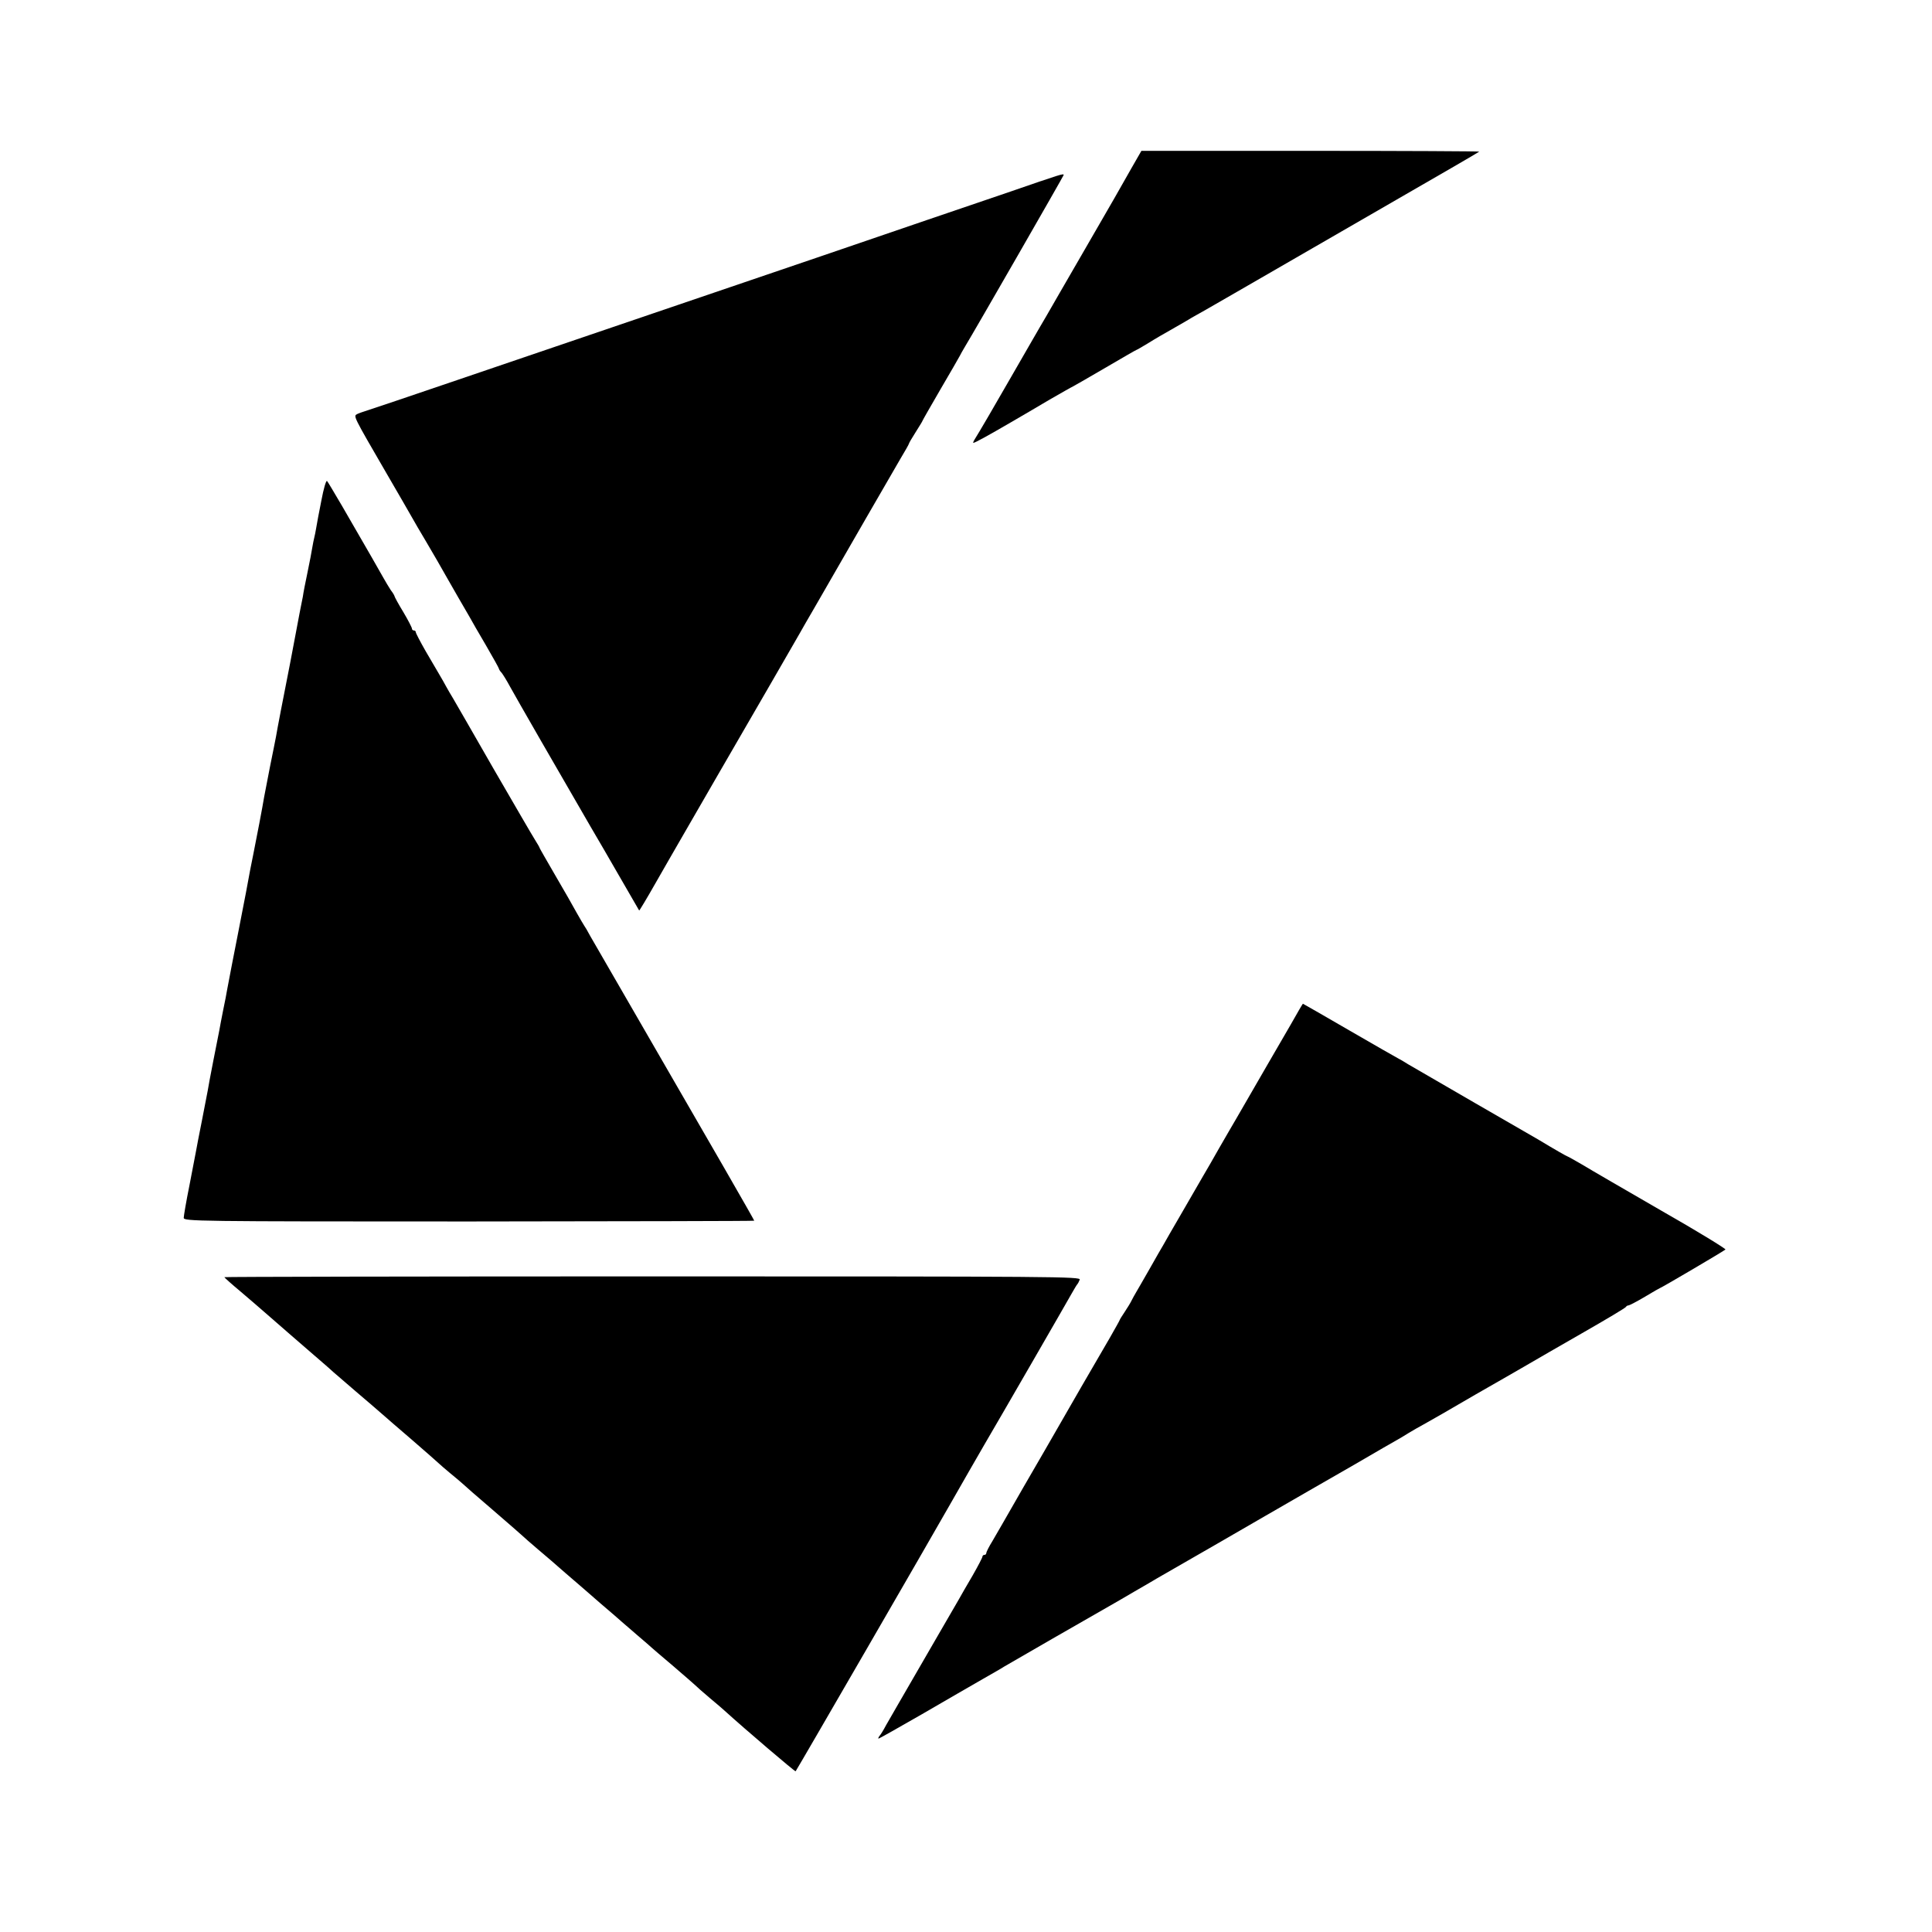
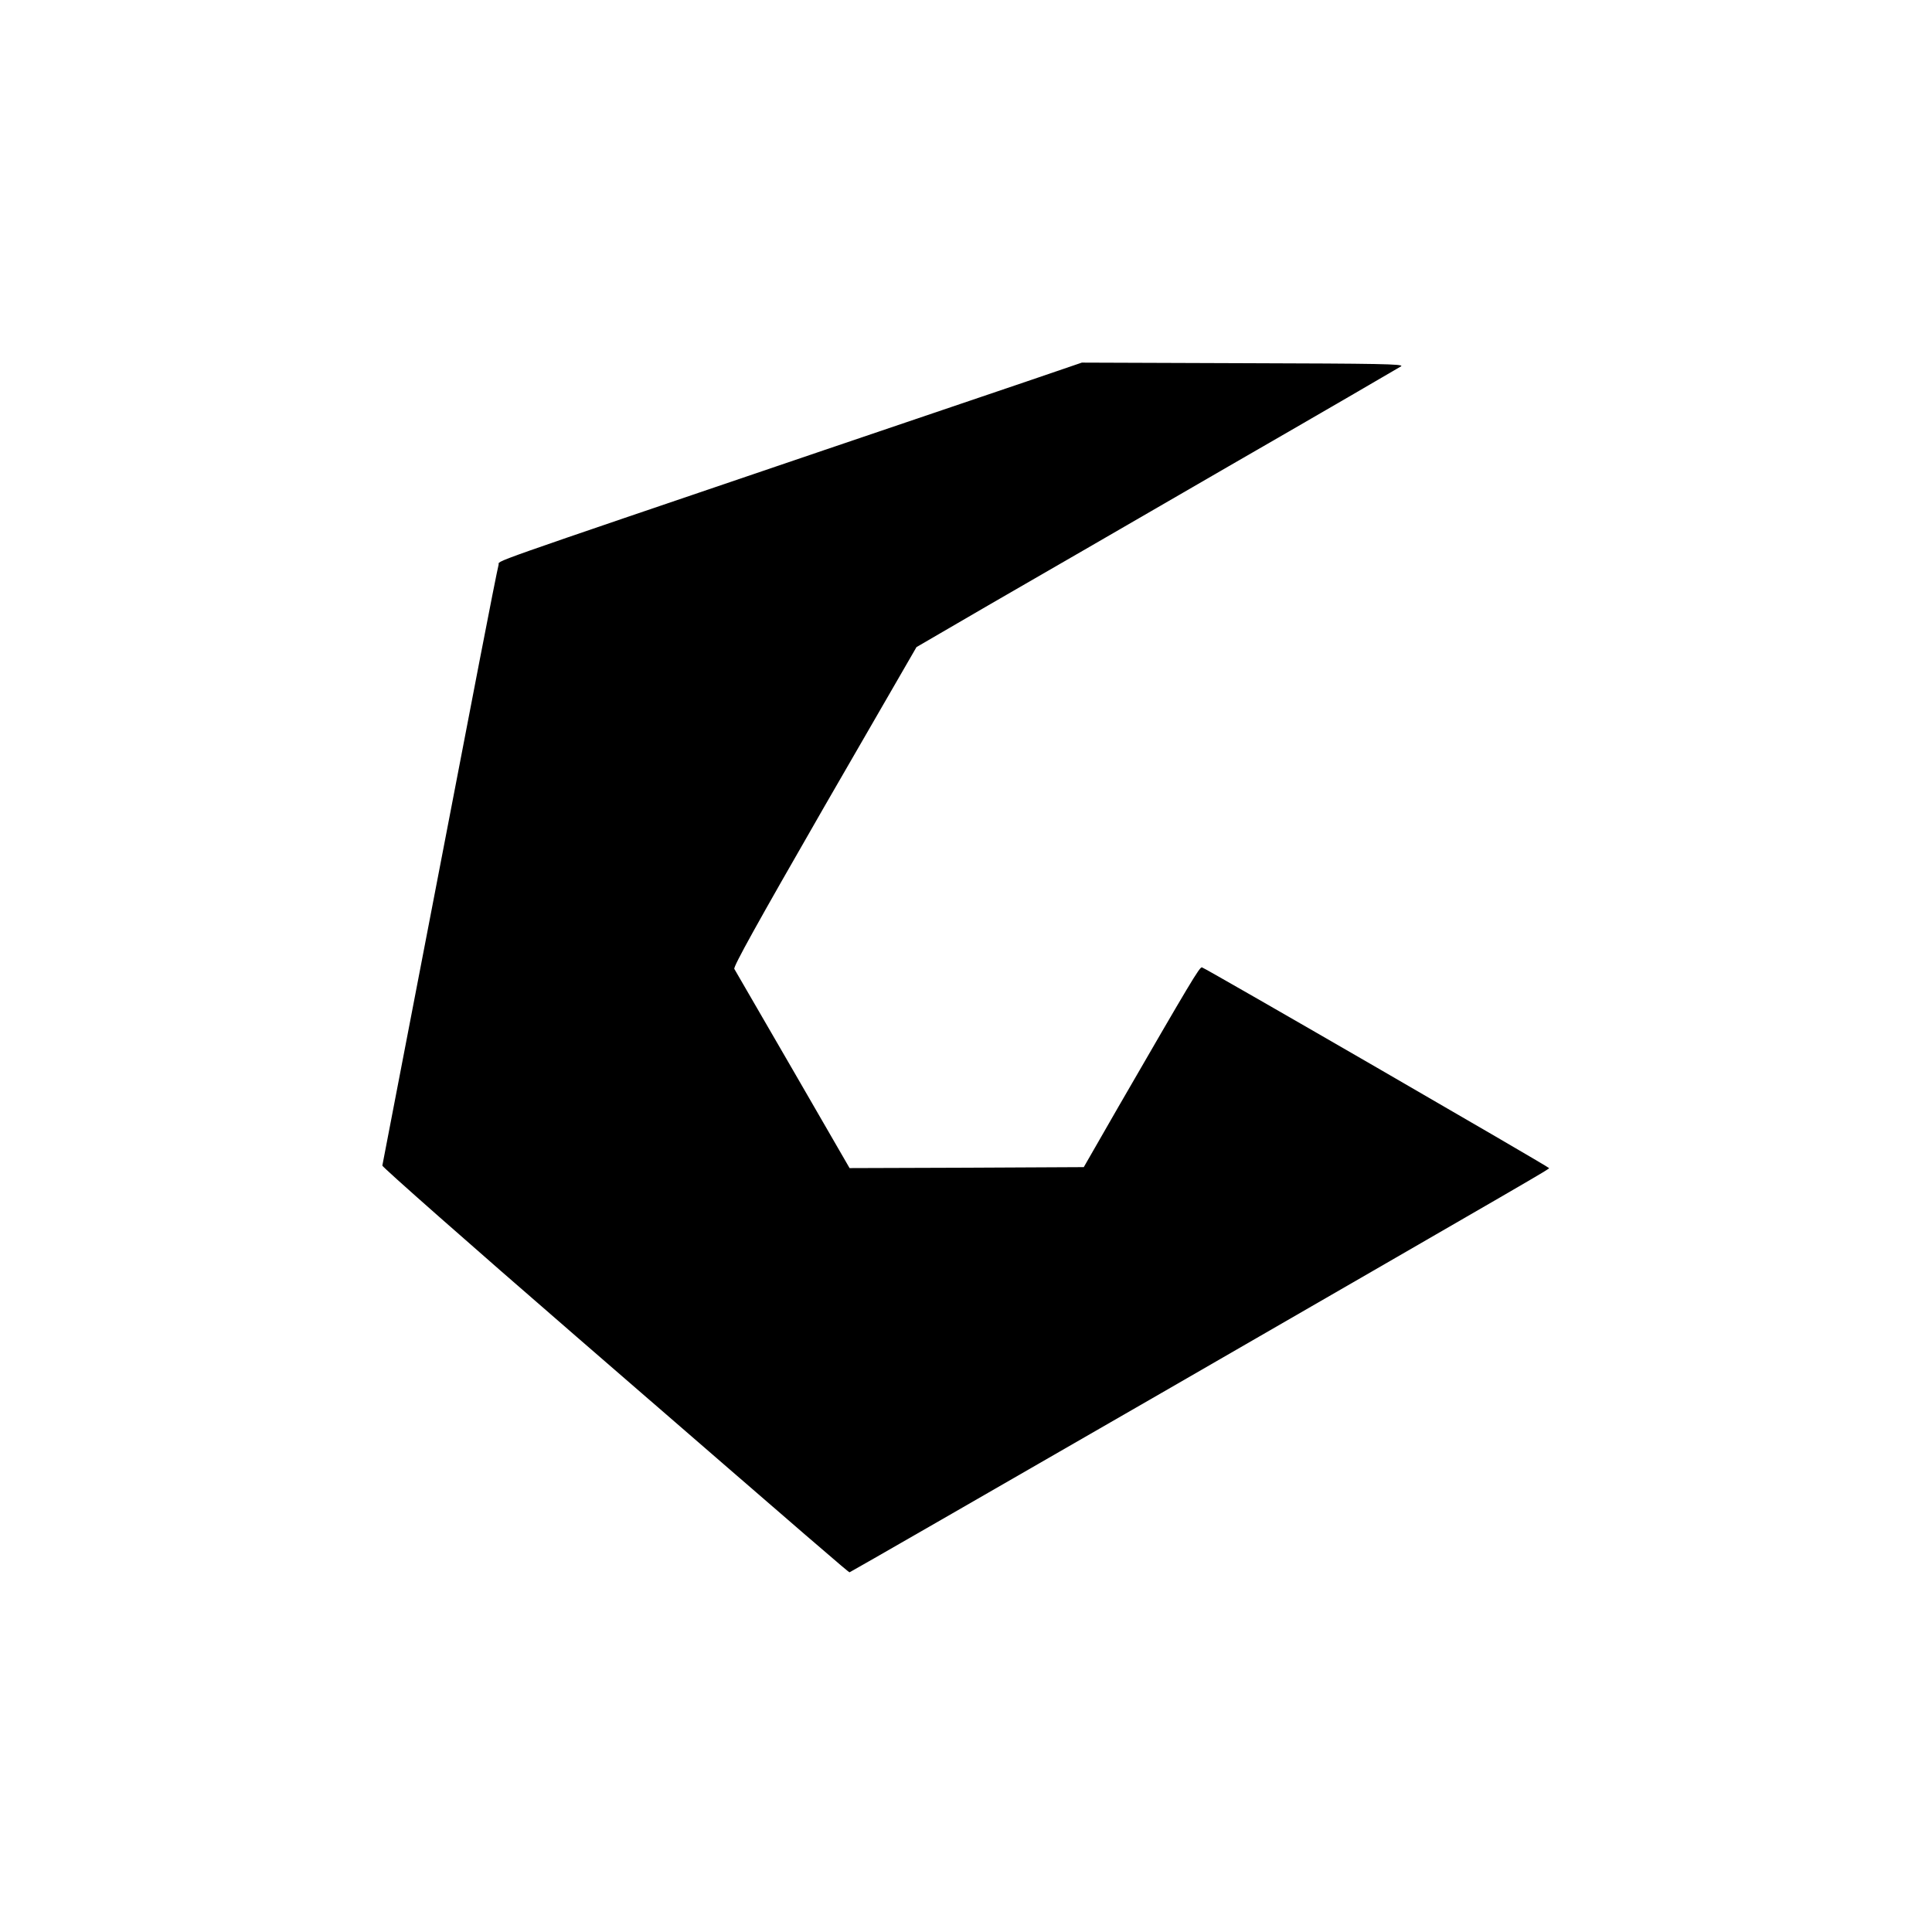
<svg xmlns="http://www.w3.org/2000/svg" version="1.0" width="999pt" height="999pt" viewBox="0 0 999 999" preserveAspectRatio="xMidYMid meet">
  <g transform="translate(0,999) scale(0.1,-0.1)" fill="#000000" stroke="none">
-     <path d="M5852 9123 c-27 -49 -133 -234 -237 -413 -103 -179 -196 -338 -205 -355 -10 -16 -50 -86 -90 -155 -40 -69 -81 -140 -91 -158 -80 -140 -172 -297 -185 -317 -9 -14 -14 -25 -11 -25 8 0 77 38 192 105 50 29 141 82 203 119 63 36 115 66 117 66 1 0 76 43 165 95 89 52 163 95 165 95 2 0 32 17 66 38 35 22 84 50 109 64 25 14 61 35 80 46 19 12 46 27 60 35 14 7 133 76 265 152 355 205 782 452 1065 615 69 40 127 74 129 76 2 2 -390 4 -871 4 l-876 0 -50 -87z" />
-     <path d="M5212 8995 c-151 -51 -340 -116 -420 -143 -81 -28 -327 -112 -547 -187 -220 -75 -431 -147 -470 -160 -136 -46 -750 -255 -1425 -485 -228 -78 -431 -146 -450 -152 -19 -6 -43 -14 -53 -19 -20 -11 -24 -4 153 -309 59 -102 118 -203 130 -225 12 -22 45 -78 73 -125 50 -85 69 -118 108 -187 12 -21 38 -67 59 -103 21 -36 47 -81 58 -100 10 -19 49 -86 86 -149 36 -62 66 -116 66 -119 0 -3 6 -13 14 -21 7 -9 27 -41 43 -71 26 -48 259 -453 417 -725 29 -49 97 -166 151 -260 54 -93 99 -171 100 -173 1 -2 40 63 86 144 46 81 95 165 108 188 32 56 336 582 488 844 67 117 134 232 147 255 13 23 47 83 76 132 29 50 61 106 72 125 69 120 338 587 374 648 24 40 44 75 44 78 0 3 16 30 35 60 19 30 35 56 35 58 0 2 42 75 93 163 51 87 96 165 100 173 4 8 16 30 27 48 50 82 510 883 510 887 0 9 -10 6 -288 -90z" />
-     <path d="M1662 7403 c-12 -59 -24 -124 -27 -143 -3 -19 -8 -42 -10 -50 -2 -8 -7 -31 -10 -50 -3 -19 -14 -78 -25 -130 -11 -52 -22 -108 -24 -125 -3 -16 -8 -39 -10 -50 -2 -11 -12 -60 -21 -110 -9 -49 -25 -133 -35 -185 -31 -156 -69 -353 -73 -380 -3 -14 -16 -83 -31 -155 -14 -71 -27 -141 -30 -155 -8 -50 -40 -217 -56 -296 -6 -28 -13 -64 -16 -80 -7 -42 -32 -171 -59 -309 -23 -115 -51 -262 -61 -315 -2 -14 -11 -60 -20 -103 -8 -42 -18 -90 -20 -105 -3 -15 -17 -85 -31 -157 -14 -71 -27 -141 -29 -155 -3 -14 -16 -83 -30 -155 -14 -71 -28 -141 -30 -155 -3 -14 -18 -94 -34 -177 -17 -84 -30 -161 -30 -170 0 -18 60 -19 1475 -19 811 1 1475 2 1475 4 0 4 -229 402 -588 1022 -129 223 -246 425 -260 450 -13 25 -28 50 -32 55 -4 6 -21 35 -38 65 -16 30 -66 117 -111 194 -44 76 -81 140 -81 142 0 3 -11 21 -24 42 -13 20 -109 186 -214 367 -104 182 -199 346 -210 365 -12 19 -27 46 -35 60 -7 14 -23 41 -34 60 -11 19 -44 75 -72 123 -28 49 -51 93 -51 98 0 5 -4 9 -10 9 -5 0 -10 4 -10 10 0 5 -20 44 -45 86 -25 41 -45 78 -45 81 0 3 -8 17 -19 31 -10 15 -29 47 -43 72 -24 43 -59 104 -210 365 -39 66 -73 124 -77 128 -5 4 -18 -41 -29 -100z" />
-     <path d="M6674 4692 c-55 -94 -187 -323 -279 -482 -18 -30 -58 -100 -90 -155 -31 -55 -69 -121 -84 -146 -14 -25 -64 -111 -111 -192 -47 -81 -90 -155 -95 -165 -6 -9 -37 -64 -70 -122 -33 -57 -65 -114 -72 -125 -7 -11 -16 -29 -22 -40 -5 -11 -21 -37 -35 -58 -14 -21 -26 -40 -26 -42 0 -2 -23 -43 -51 -92 -28 -48 -94 -162 -147 -253 -52 -91 -136 -237 -187 -325 -51 -88 -102 -176 -113 -195 -97 -169 -133 -232 -160 -278 -18 -29 -32 -57 -32 -62 0 -6 -4 -10 -10 -10 -5 0 -10 -4 -10 -9 0 -5 -23 -49 -51 -98 -28 -48 -61 -104 -71 -123 -11 -19 -62 -107 -113 -195 -200 -345 -238 -412 -263 -455 -13 -25 -29 -51 -35 -57 -5 -7 -7 -13 -4 -13 3 0 104 57 224 126 120 70 261 151 313 181 52 30 102 58 110 64 16 10 475 274 544 313 23 13 82 47 131 76 50 29 104 60 120 70 242 139 393 226 555 320 107 62 209 121 227 131 17 10 123 71 235 135 111 65 212 123 223 129 11 6 38 22 60 36 22 13 56 33 77 44 31 17 141 80 269 155 14 8 80 46 145 83 65 38 133 76 149 86 17 10 131 76 255 147 124 71 227 132 228 137 2 4 8 7 13 7 4 0 43 20 85 45 41 25 77 45 78 45 5 0 330 191 338 199 4 3 -144 94 -330 200 -185 107 -370 214 -409 238 -40 23 -75 43 -77 43 -3 0 -63 34 -156 90 -8 5 -154 89 -324 187 -169 98 -324 188 -345 200 -20 13 -43 26 -51 30 -8 4 -122 69 -253 145 -131 76 -239 138 -240 138 -1 0 -30 -49 -63 -108z" />
-     <path d="M1160 3386 c0 -2 39 -37 87 -77 48 -41 103 -88 122 -105 48 -42 202 -176 281 -244 35 -30 68 -59 74 -65 6 -5 58 -50 116 -100 58 -49 119 -102 135 -116 17 -15 86 -75 155 -134 69 -60 131 -114 138 -121 7 -7 34 -30 59 -51 26 -21 54 -45 63 -53 21 -19 67 -60 155 -135 100 -86 136 -118 155 -135 8 -8 45 -40 80 -70 36 -30 101 -86 145 -125 45 -38 125 -108 179 -155 55 -47 104 -89 110 -95 6 -5 43 -37 81 -70 39 -33 72 -62 75 -65 3 -3 52 -45 110 -94 58 -50 110 -95 115 -100 6 -6 39 -36 75 -66 36 -30 70 -59 76 -65 108 -98 365 -317 368 -314 9 12 697 1201 798 1379 28 49 167 292 178 310 70 119 432 746 450 779 14 25 28 48 31 51 3 3 8 13 12 23 6 16 -103 17 -2208 17 -1218 0 -2215 -2 -2215 -4z" />
+     <path d="M5310 8018 c-157 -53 -629 -213 -1050 -356 -1819 -618 -1673 -567 -1682 -593 -4 -13 -48 -235 -98 -494 -418 -2172 -501 -2602 -503 -2612 -1 -7 450 -405 1003 -884 1281 -1110 1407 -1219 1413 -1219 3 0 729 418 1614 928 1996 1152 2003 1156 2003 1162 0 6 -1777 1034 -1795 1038 -12 3 -60 -78 -433 -723 l-178 -310 -606 -3 -605 -2 -293 507 c-162 280 -298 515 -303 523 -6 11 114 228 466 840 l476 824 373 217 c205 118 765 442 1243 719 479 276 879 509 890 516 16 12 -112 14 -816 16 l-835 3 -284 -97z" />
  </g>
</svg>
